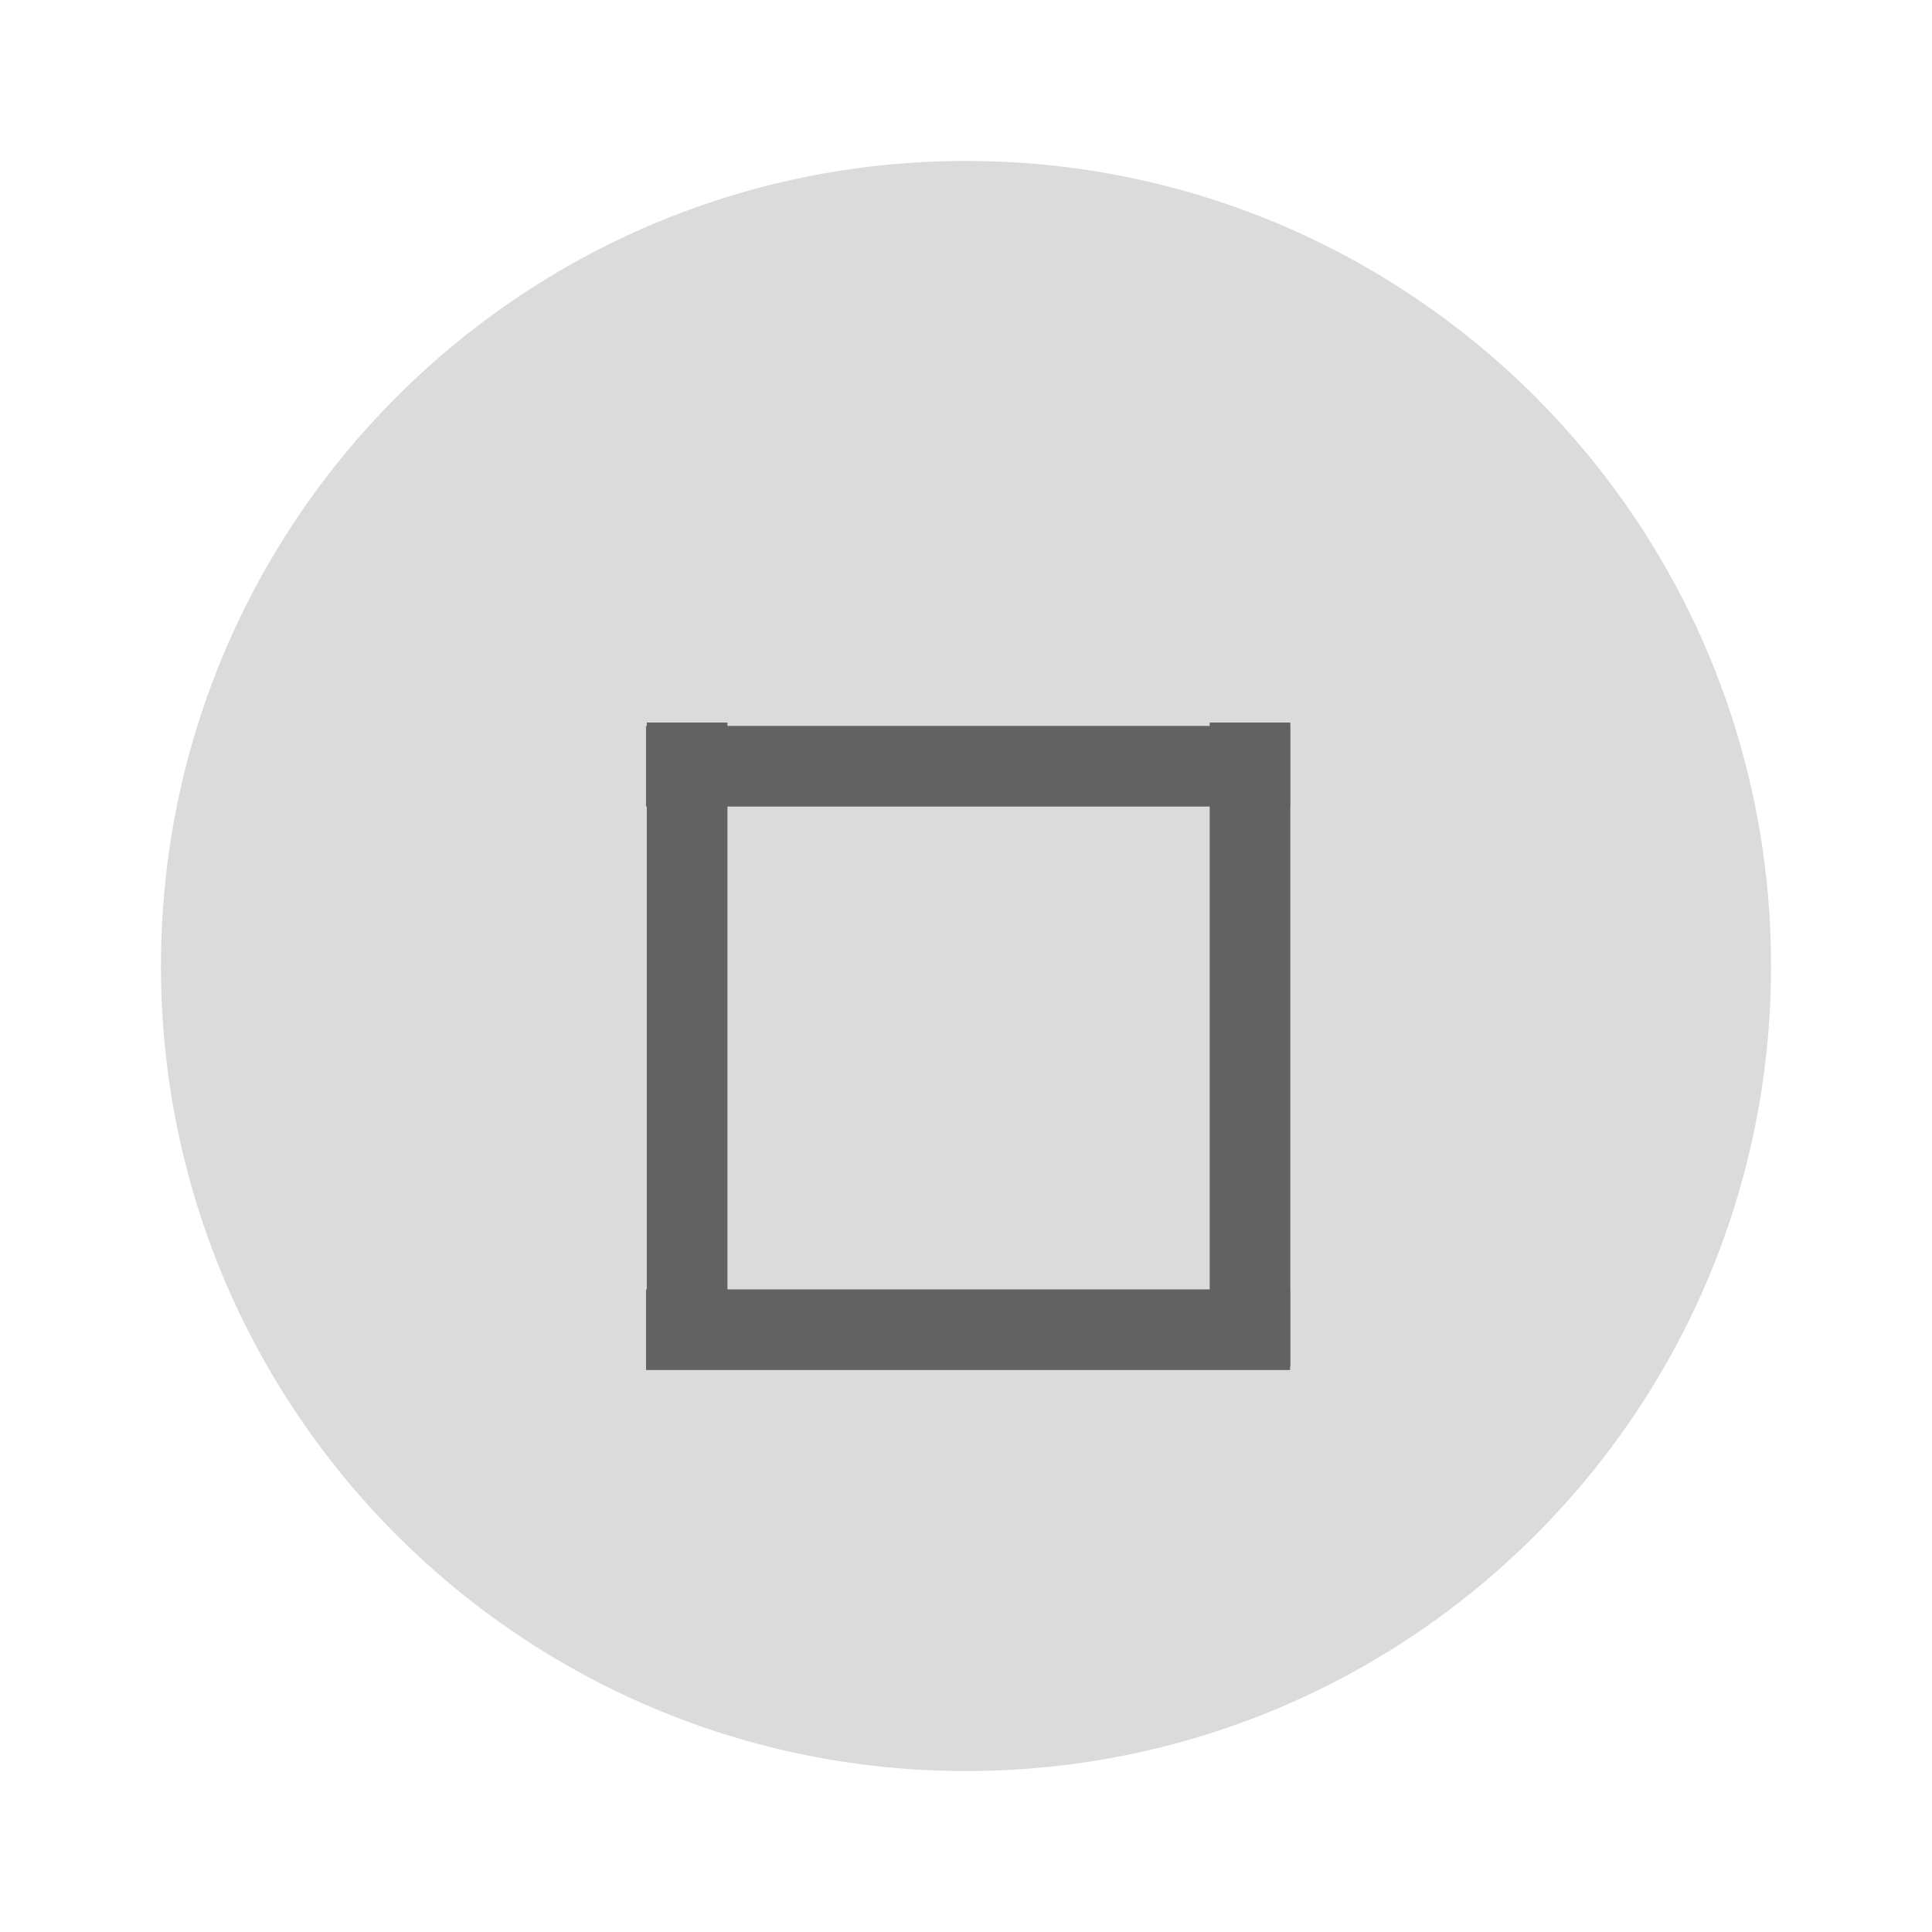
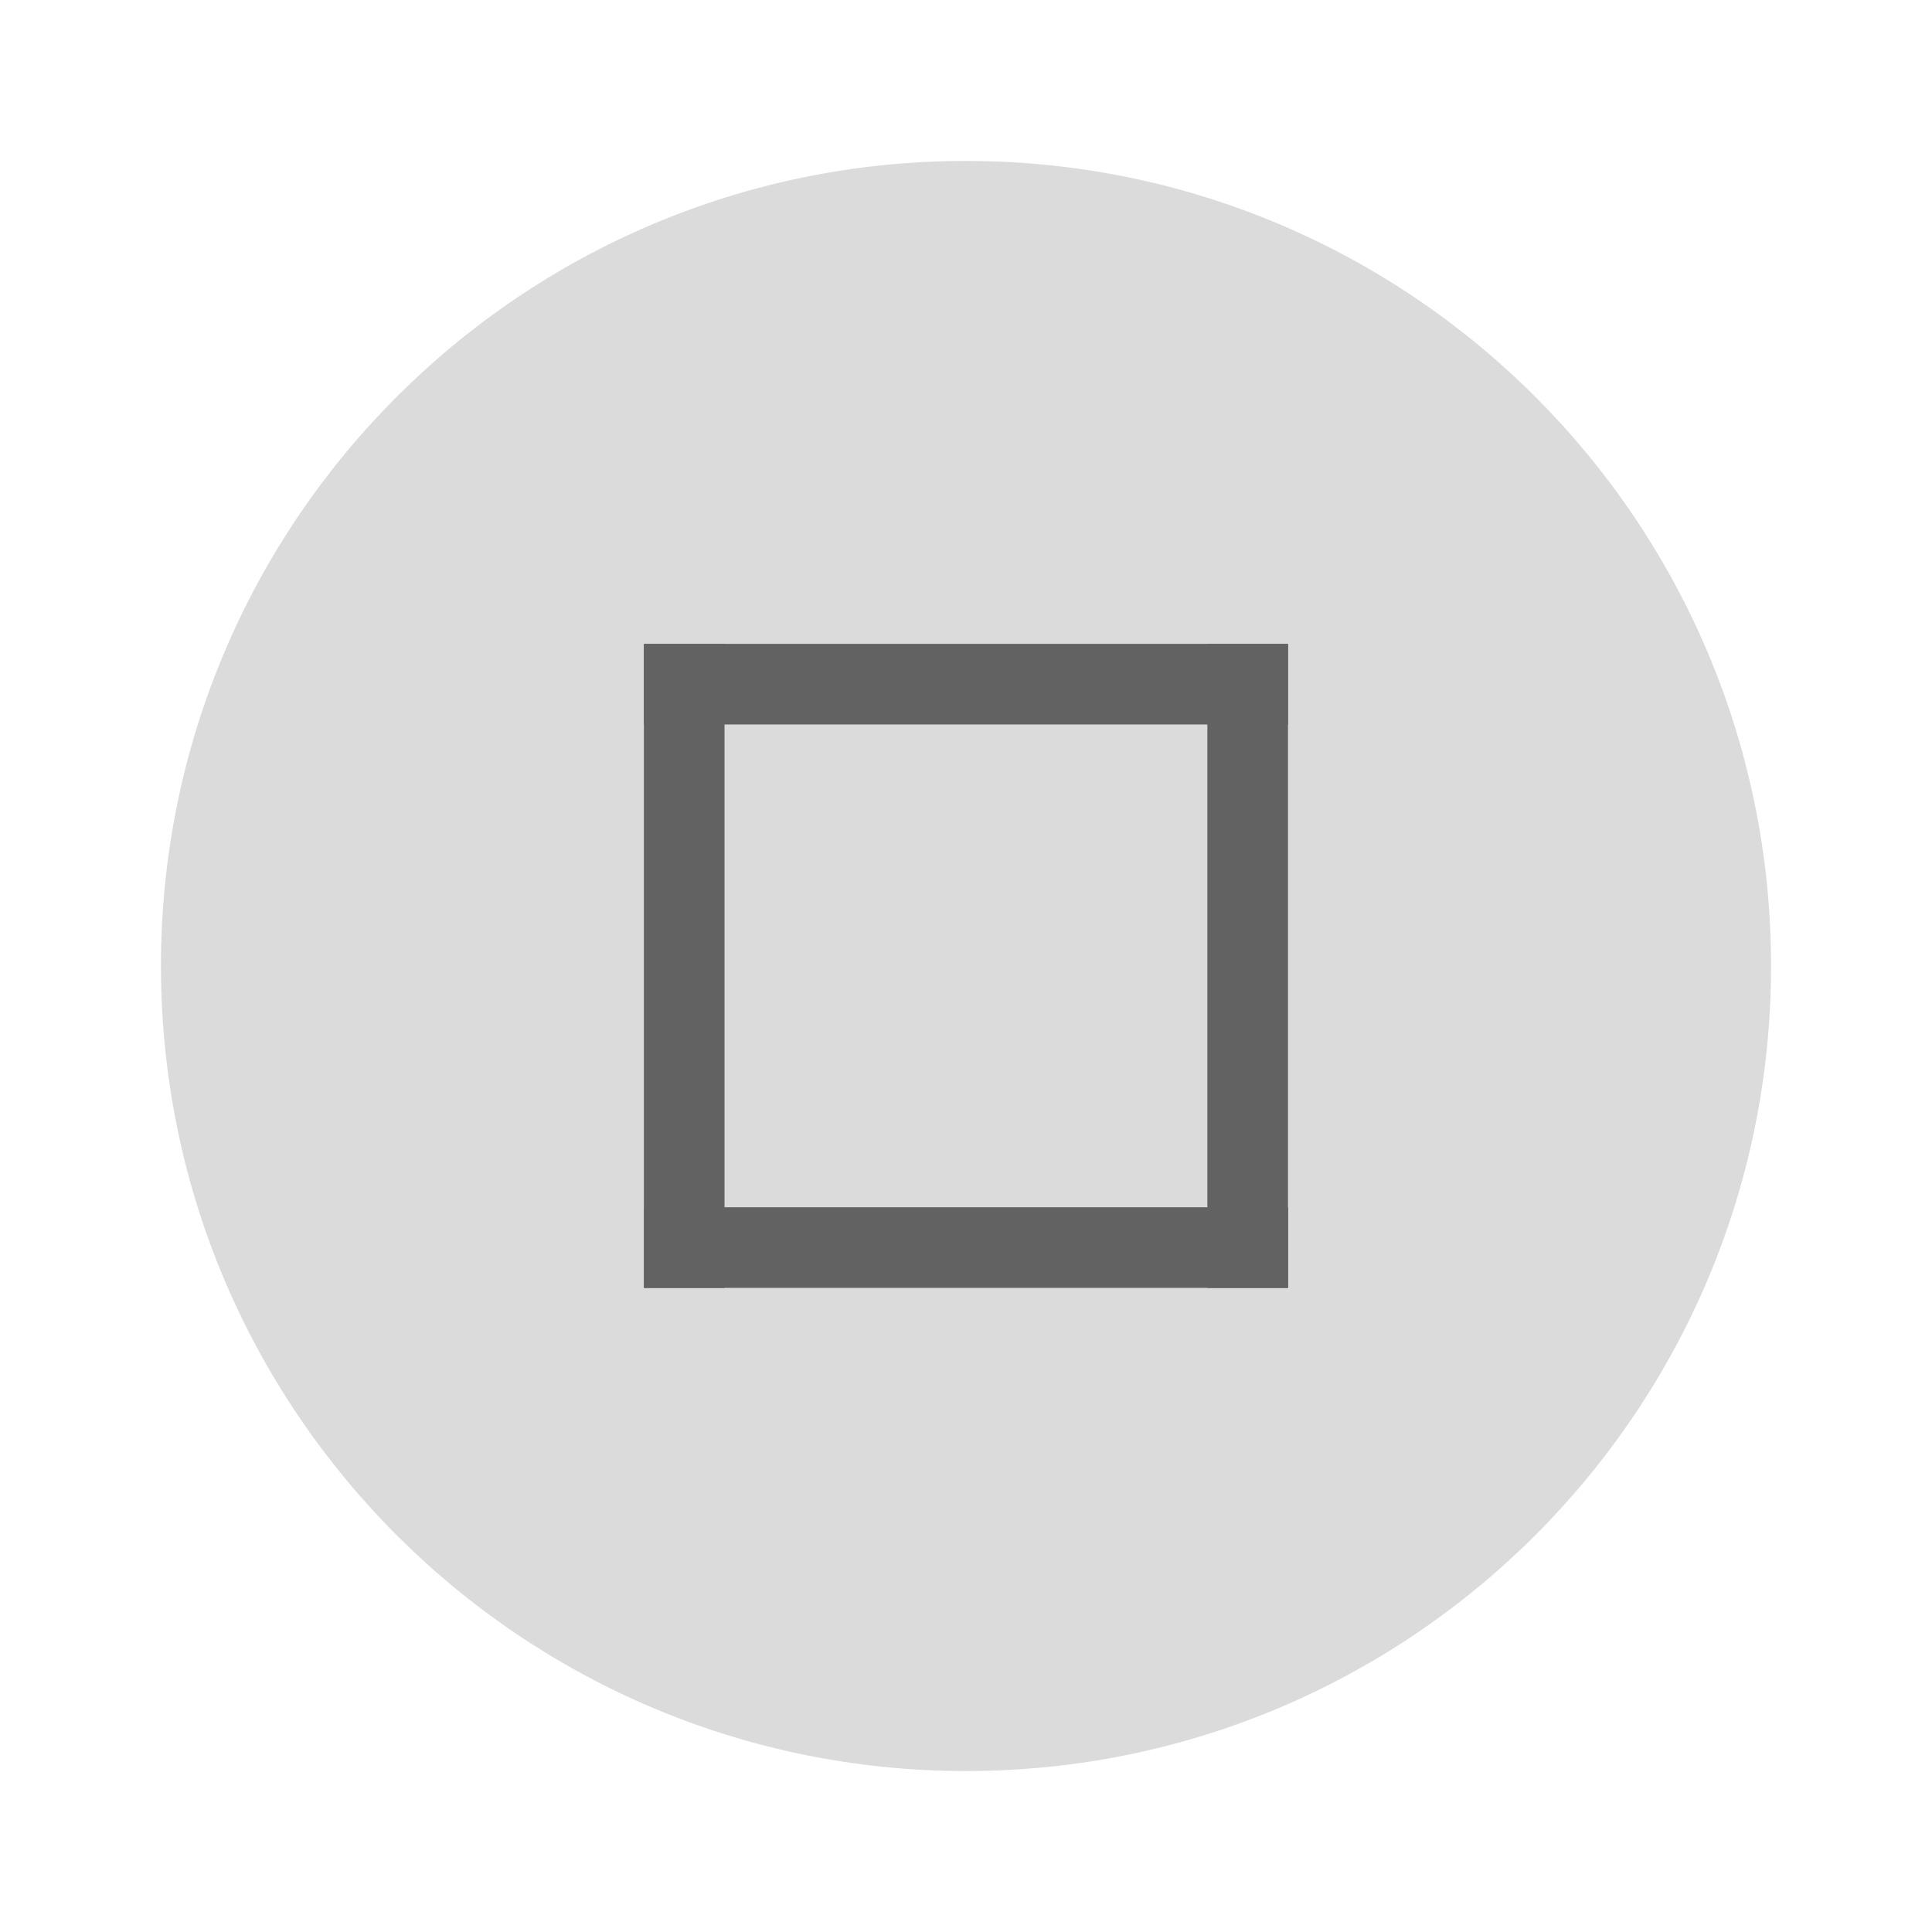
<svg xmlns="http://www.w3.org/2000/svg" width="24" height="24" version="1.1" viewBox="0 0 6.35 6.35" id="svg5275">
  <defs id="defs5279" />
  <g transform="translate(0,-290.915)" id="g5273">
    <circle cx="3.175" cy="294.09" r="2.646" id="circle5255" style="fill:#dbdbdb;stroke-width:0.661" />
-     <g transform="matrix(0.56569,-0.70711,0.56569,0.70711,-164.83,88.637)" id="g5259">
-       <rect transform="rotate(-45)" x="-206.78" y="208.69" width="0.265" height="2.646" id="rect5257" style="fill:#626262;stroke-width:0.197" />
-     </g>
-     <g transform="matrix(-0.70711,-0.56569,0.70711,-0.56569,-202.54,462.36)" id="g5263">
-       <rect transform="rotate(-45)" x="-206.78" y="208.69" width="0.265" height="2.646" id="rect5261" style="fill:#626262;stroke-width:0.197" />
-     </g>
-     <g transform="matrix(-0.70711,-0.56569,0.70711,-0.56569,-204.39,462.36)" id="g5267">
-       <rect transform="rotate(-45)" x="-206.78" y="208.69" width="0.265" height="2.646" id="rect5265" style="fill:#626262;stroke-width:0.197" />
-     </g>
-     <g transform="matrix(0.56569,-0.70711,0.56569,0.70711,-164.83,86.785)" id="g5271">
-       <rect transform="rotate(-45)" x="-206.78" y="208.69" width="0.265" height="2.646" id="rect5269" style="fill:#626262;stroke-width:0.197" />
+     <g id="g115">
+       <g transform="matrix(0.56569,-0.70711,0.56569,0.70711,-164.8397,88.637)" id="g5259">
+         <rect transform="rotate(-45)" x="-206.51" y="208.694" width="0.265" height="2.646" id="rect5257" style="fill:#626262;stroke-width:0.197" />
+       </g>
+       <g transform="matrix(-0.70711,-0.5656925,0.70711,-0.5656925,-202.5476,462.1024)" id="g5263">
+         <rect transform="rotate(-45)" x="-206.78" y="208.69" width="0.265" height="2.646" id="rect5261" style="fill:#626262;stroke-width:0.197" />
+       </g>
+       <g transform="matrix(-0.7071157,-0.5656925,0.7071157,-0.5656925,-204.4013,462.1024)" id="g5267">
+         <rect transform="rotate(-45)" x="-206.78" y="208.69" width="0.265" height="2.646" id="rect5265" style="fill:#626262;stroke-width:0.197" />
+       </g>
+       <g transform="matrix(0.56569,-0.70711,0.56569,0.70711,-164.8367,86.51527)" id="g5271">
+         <rect transform="rotate(-45)" x="-206.78" y="208.69" width="0.265" height="2.646" id="rect5269" style="fill:#626262;stroke-width:0.197" />
+       </g>
    </g>
  </g>
</svg>
